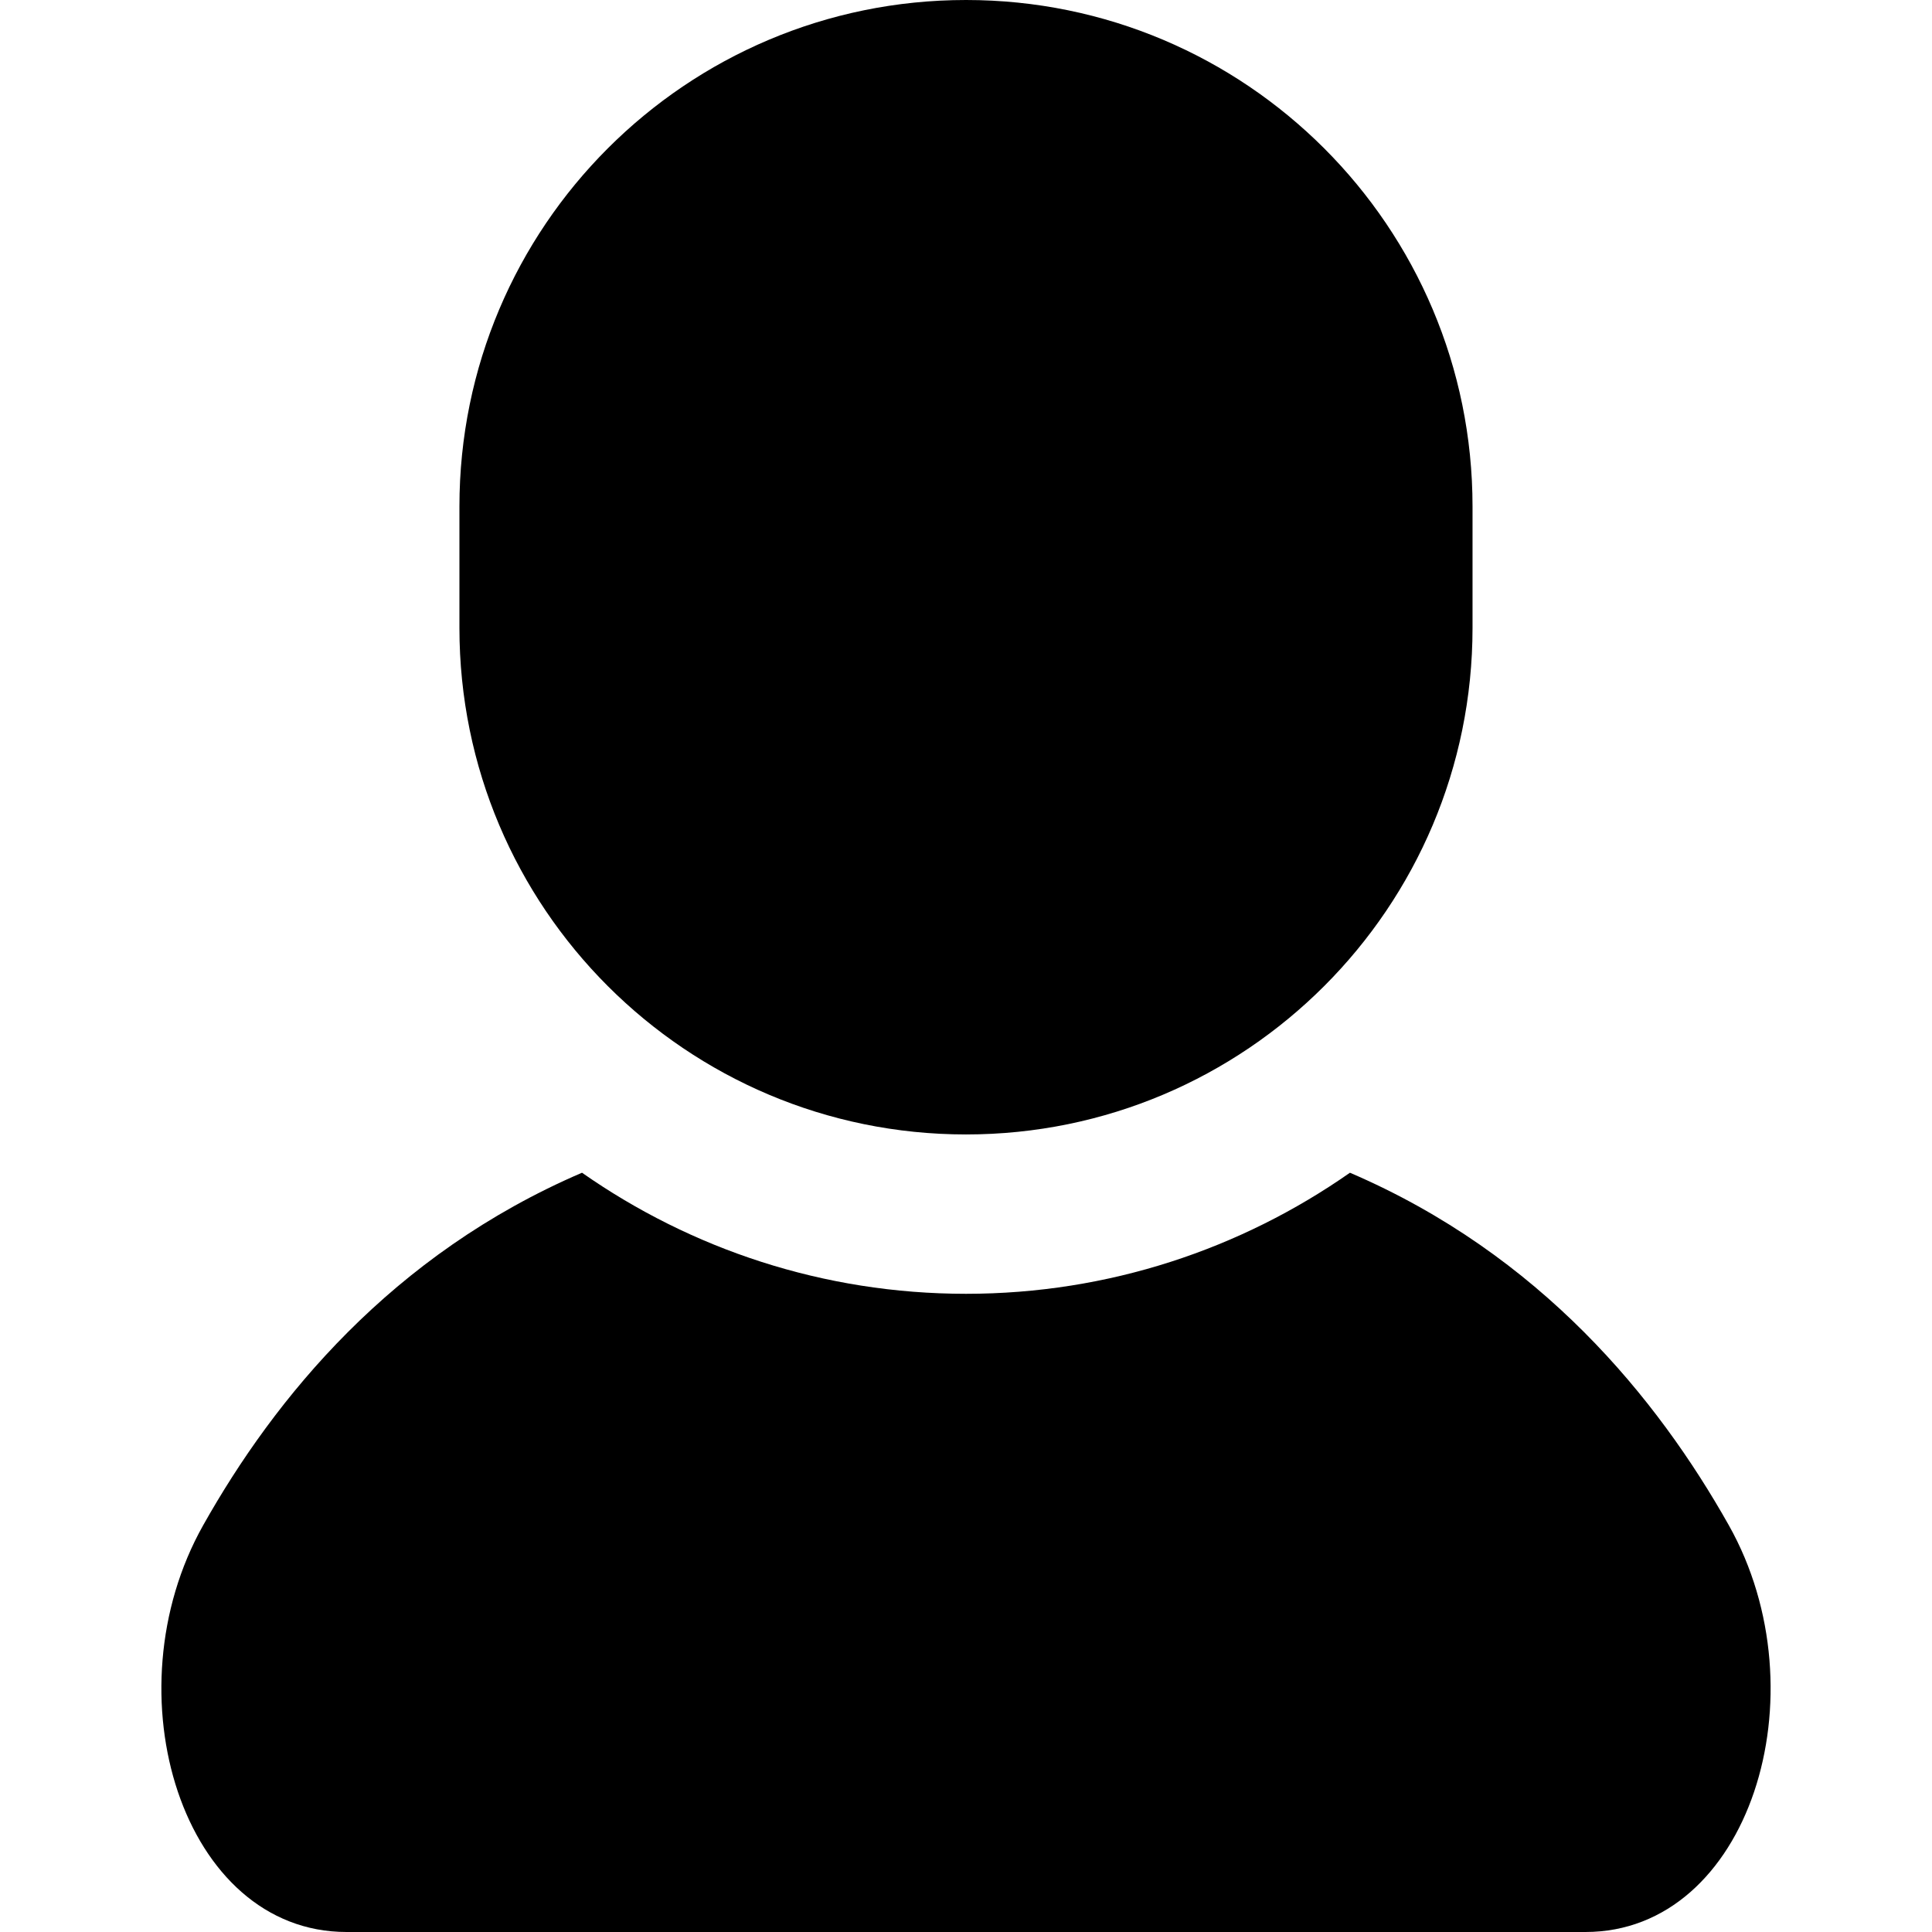
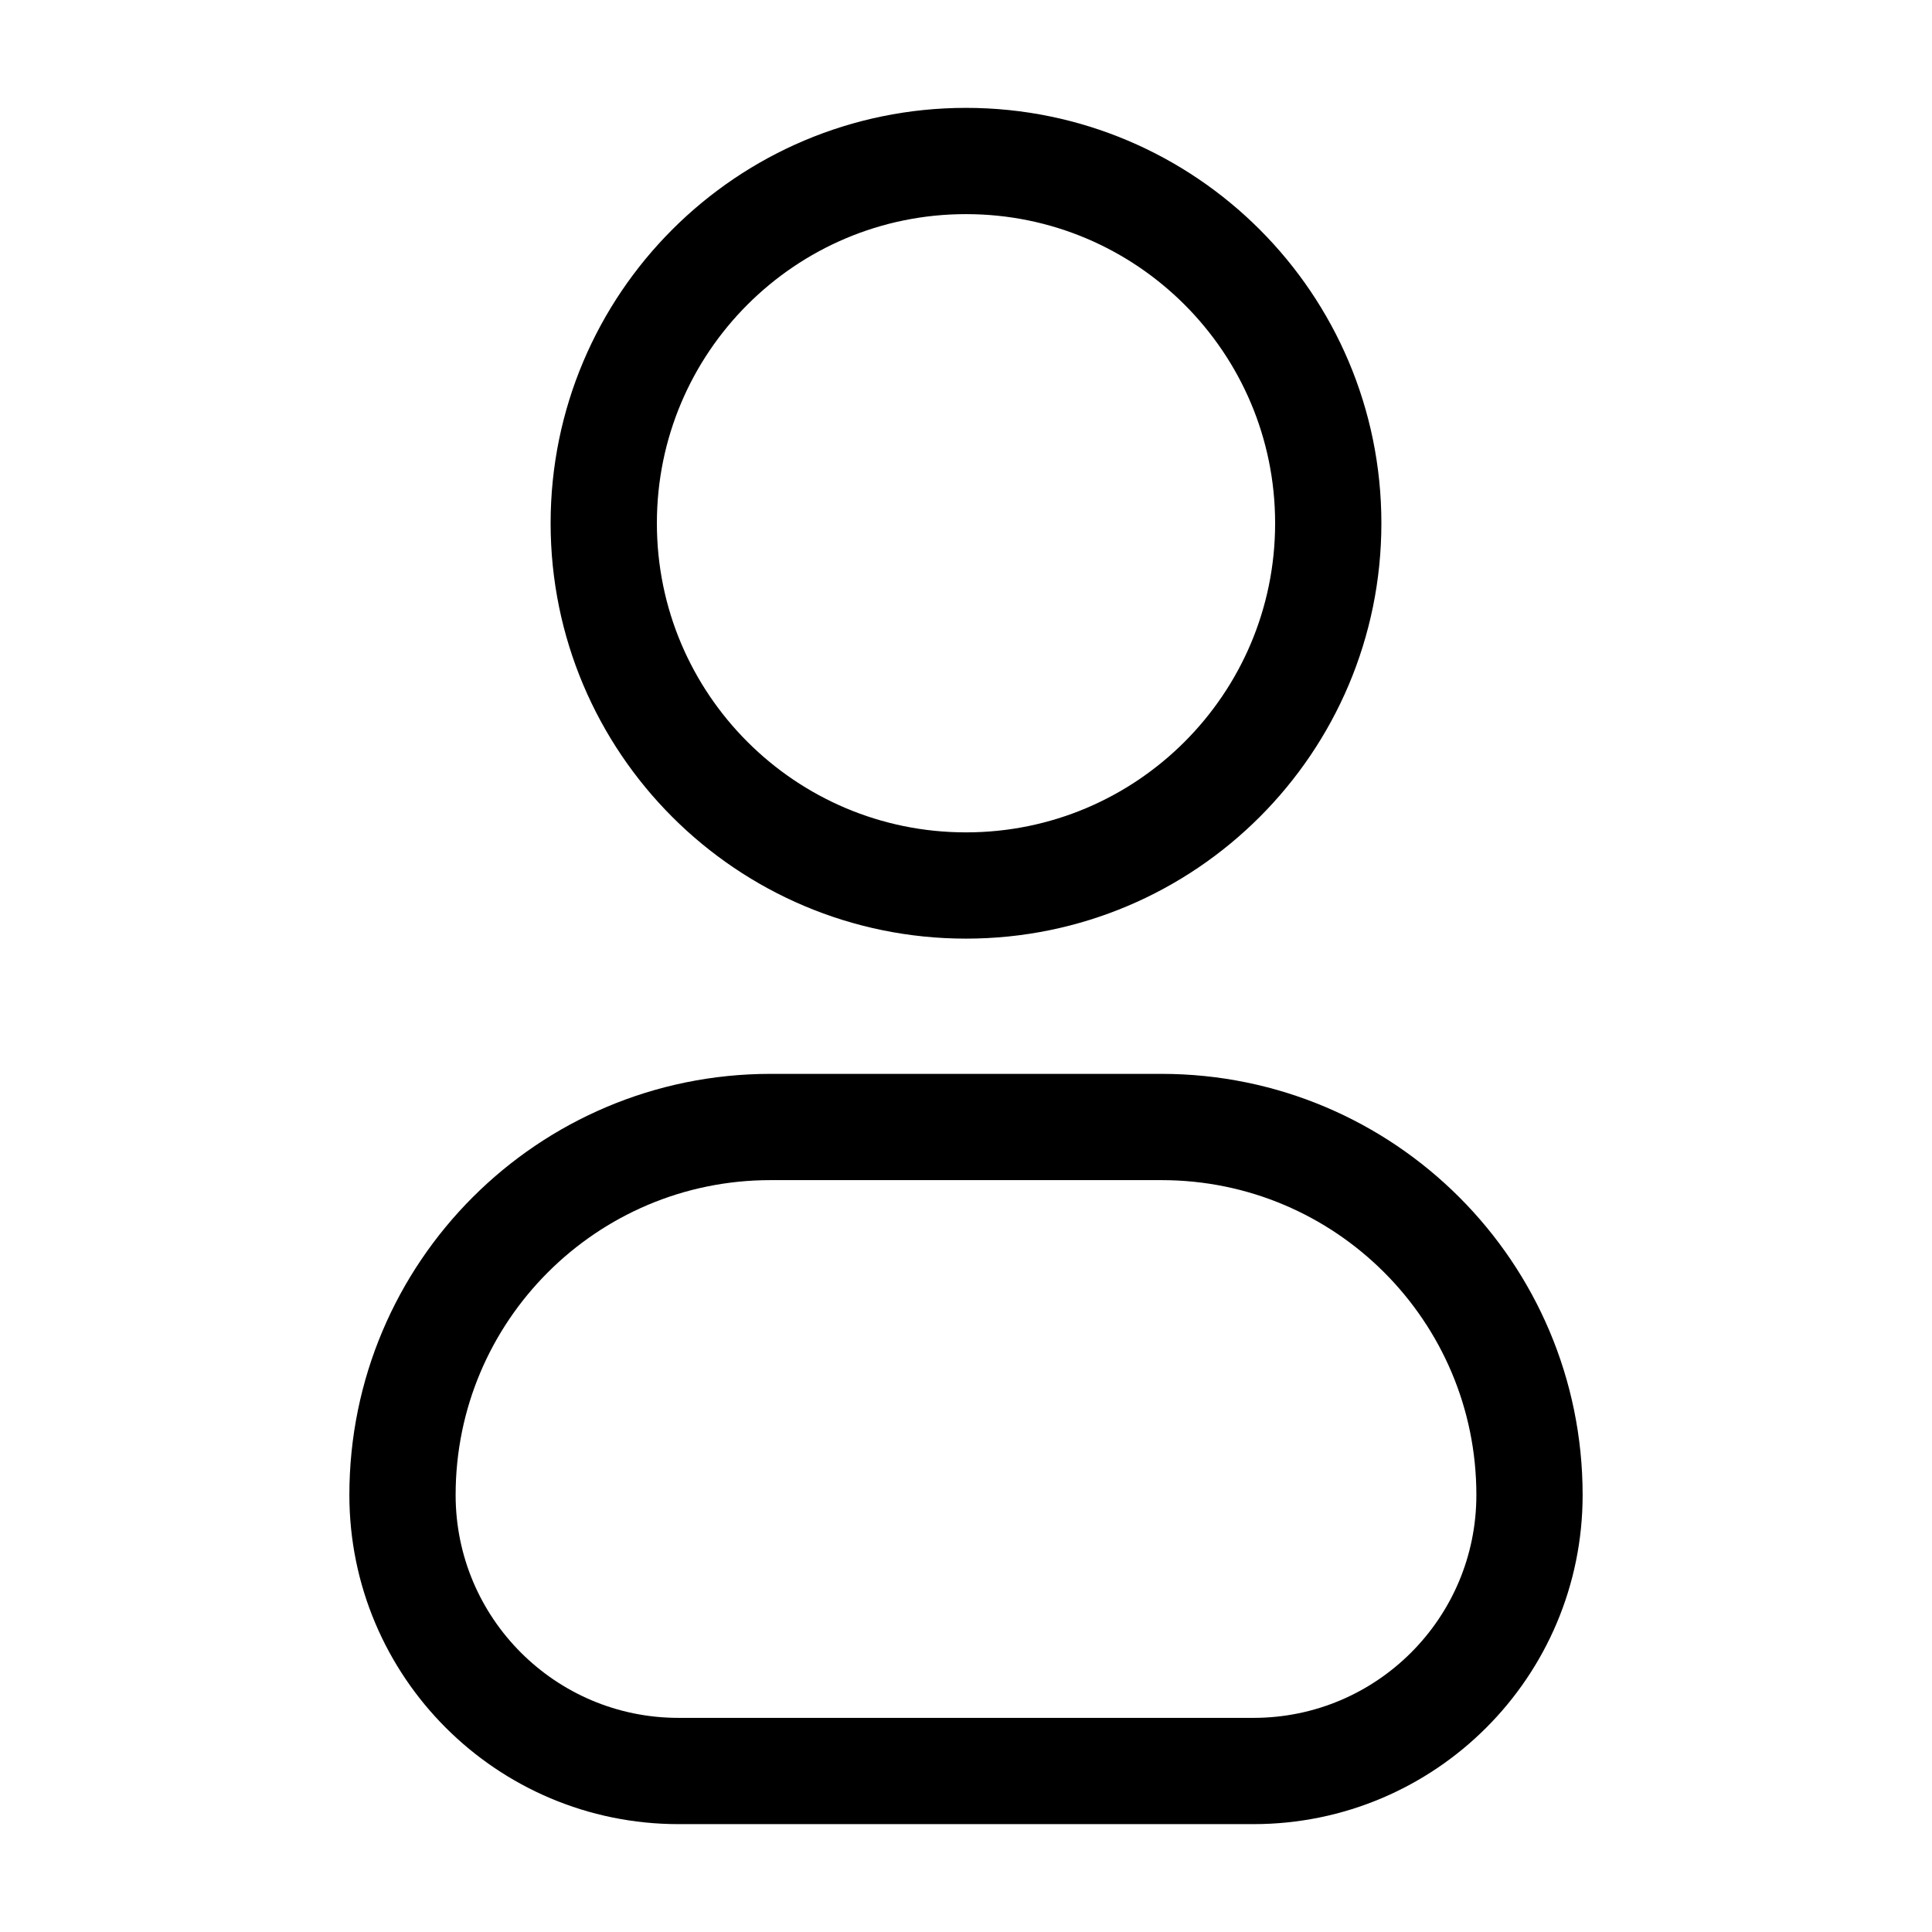
- <svg xmlns="http://www.w3.org/2000/svg" height="800px" width="800px" version="1.1" id="_x32_" viewBox="0 0 512 512" xml:space="preserve">
-   <style type="text/css">
- 	.st0{fill:#000000;}
- </style>
-   <g>
-     <path class="st0" d="M458.159,404.216c-18.93-33.65-49.934-71.764-100.409-93.431c-28.868,20.196-63.938,32.087-101.745,32.087   c-37.828,0-72.898-11.89-101.767-32.087c-50.474,21.667-81.479,59.782-100.398,93.431C28.731,448.848,48.417,512,91.842,512   c43.426,0,164.164,0,164.164,0s120.726,0,164.153,0C463.583,512,483.269,448.848,458.159,404.216z" />
-     <path class="st0" d="M256.005,300.641c74.144,0,134.231-60.108,134.231-134.242v-32.158C390.236,60.108,330.149,0,256.005,0   c-74.155,0-134.252,60.108-134.252,134.242V166.4C121.753,240.533,181.851,300.641,256.005,300.641z" />
+ <svg xmlns="http://www.w3.org/2000/svg" width="800px" height="800px" viewBox="0 0 24 24" fill="none">
+   <g id="SVGRepo_bgCarrier" stroke-width="0" />
+   <g id="SVGRepo_tracerCarrier" stroke-linecap="round" stroke-linejoin="round" />
+   <g id="SVGRepo_iconCarrier">
+     <g id="style=linear">
+       <g id="profile">
+         <path id="vector" d="M12 11C14.485 11 16.5 8.985 16.5 6.5C16.5 4.015 14.485 2 12 2C9.515 2 7.5 4.015 7.5 6.5C7.5 8.985 9.515 11 12 11Z" stroke="#000000" stroke-width="1.32" stroke-linecap="round" stroke-linejoin="round" />
+         <path id="rec" d="M5 18.571C5 16.047 7.047 14 9.571 14H14.429C16.953 14 19 16.047 19 18.571C19 20.465 17.465 22 15.571 22H8.429C6.535 22 5 20.465 5 18.571Z" stroke="#000000" stroke-width="1.32" />
+       </g>
+     </g>
  </g>
</svg>
